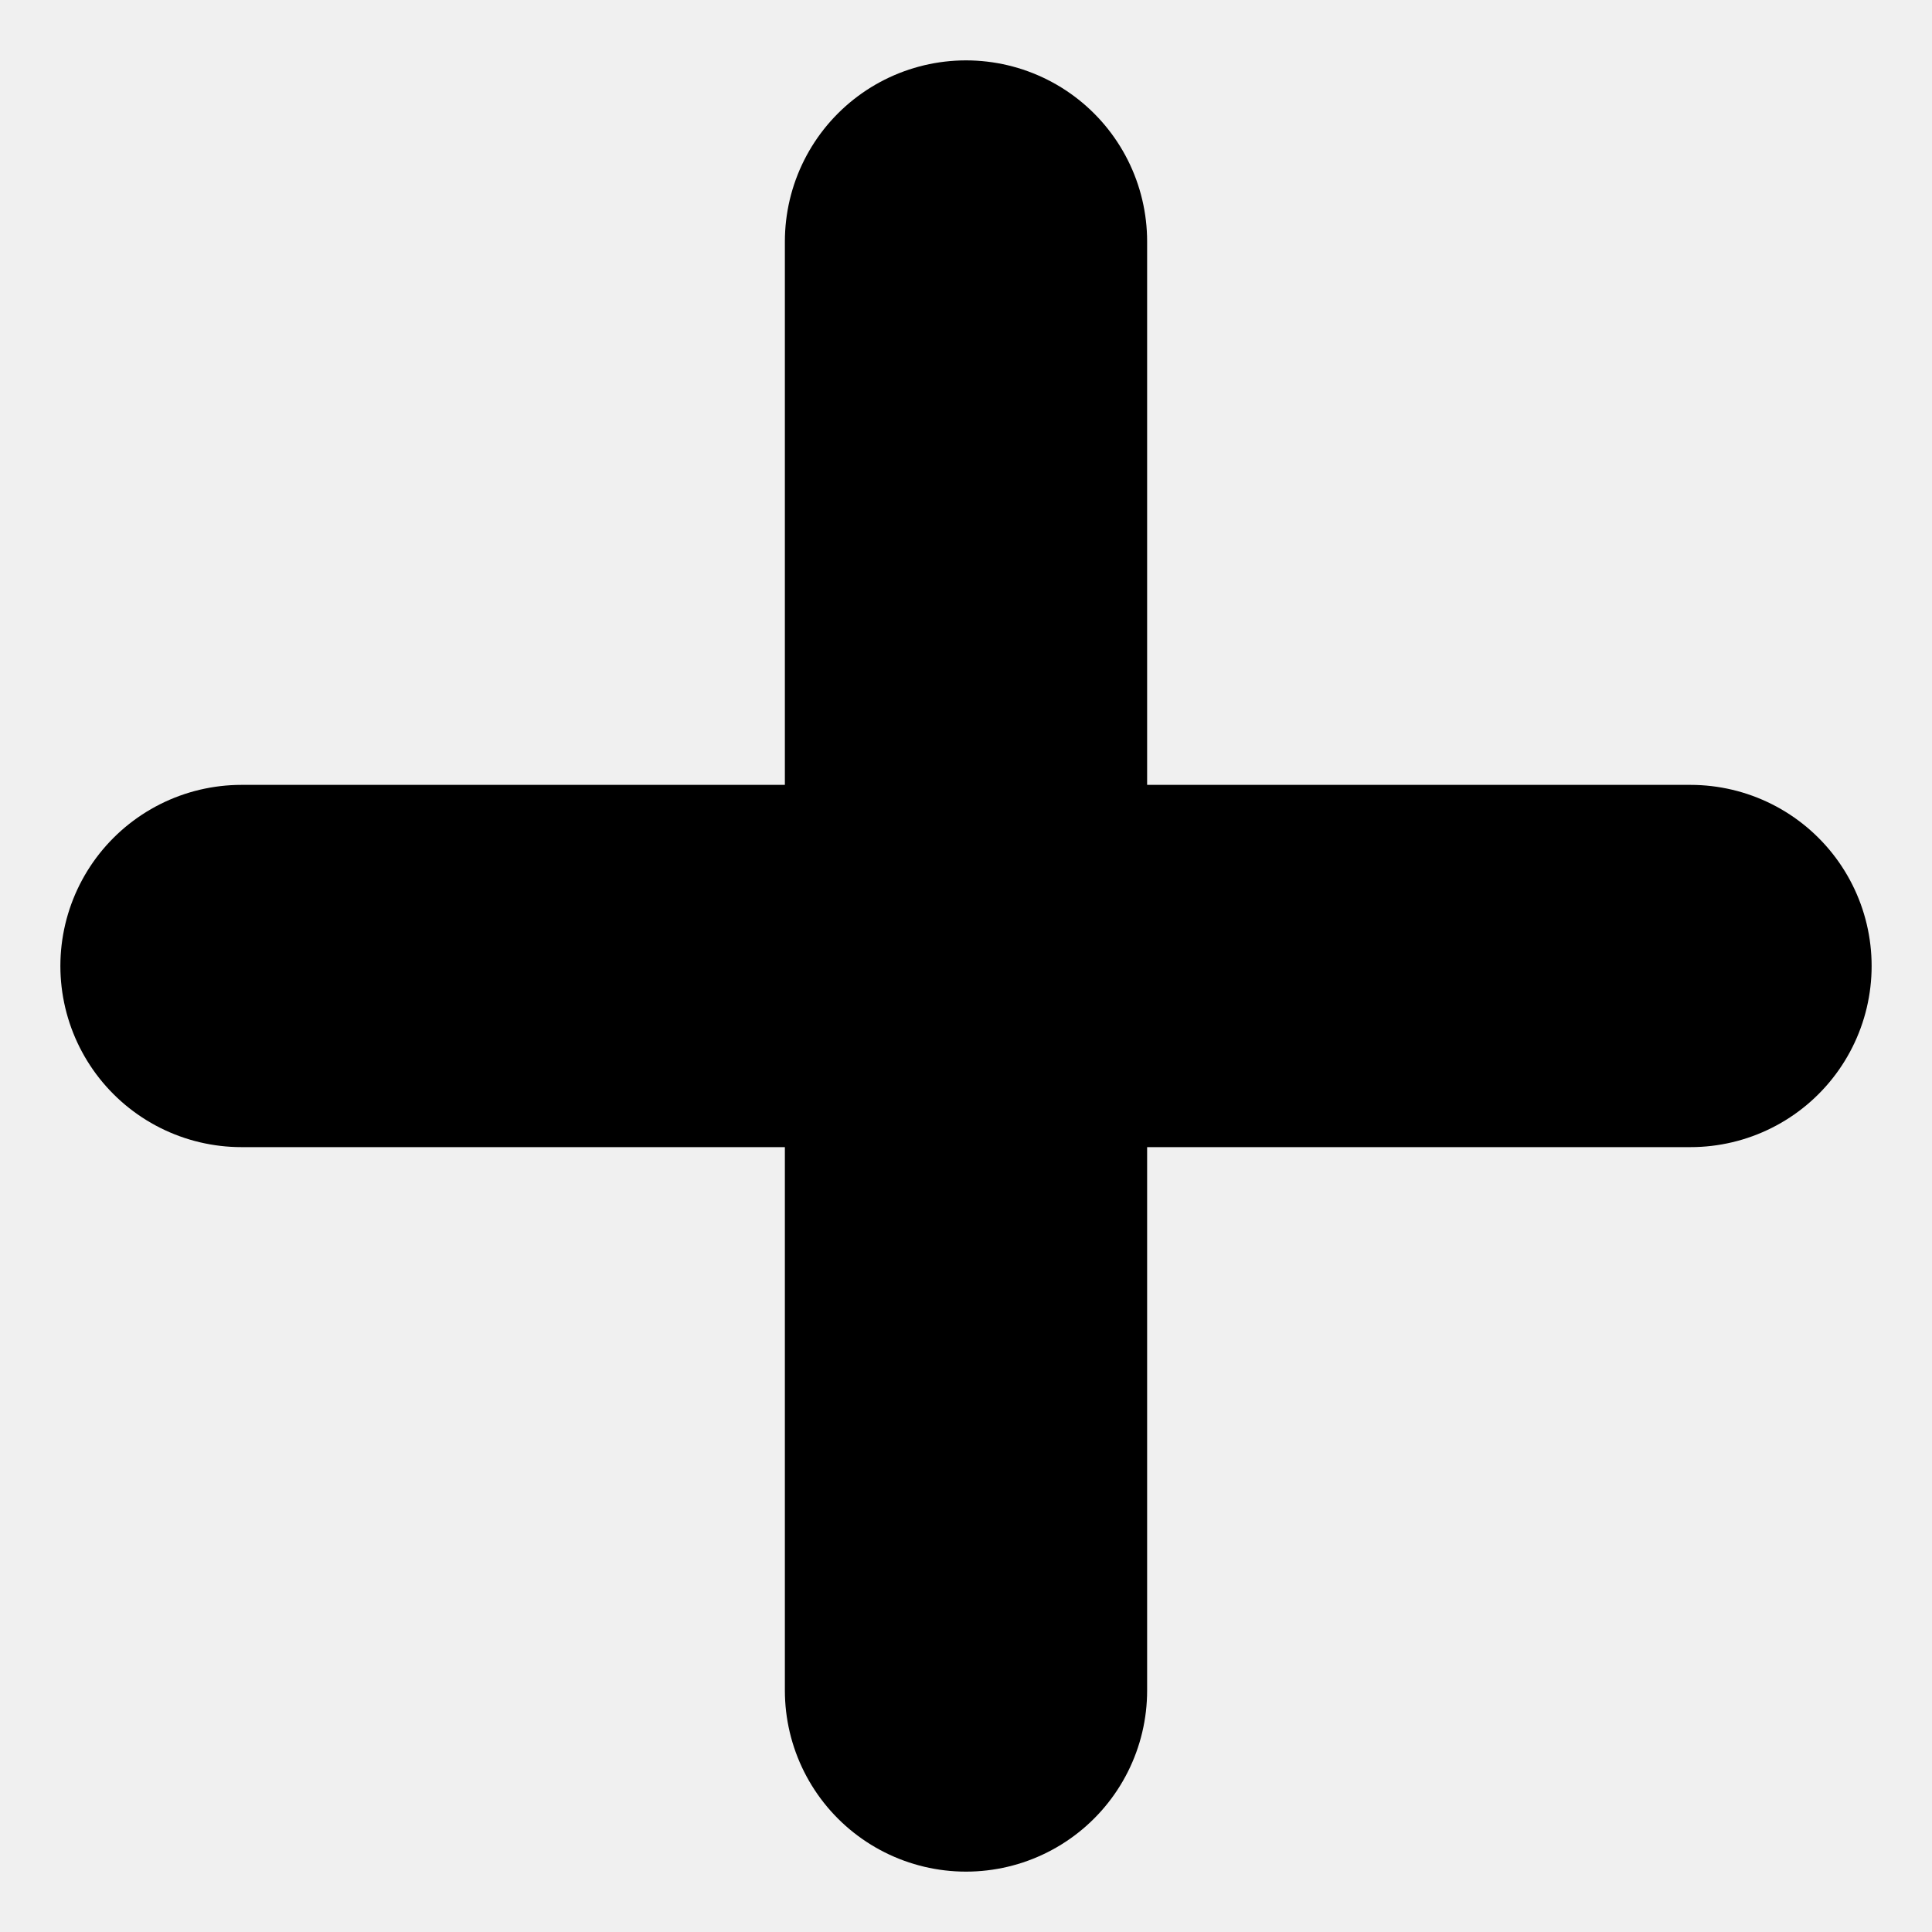
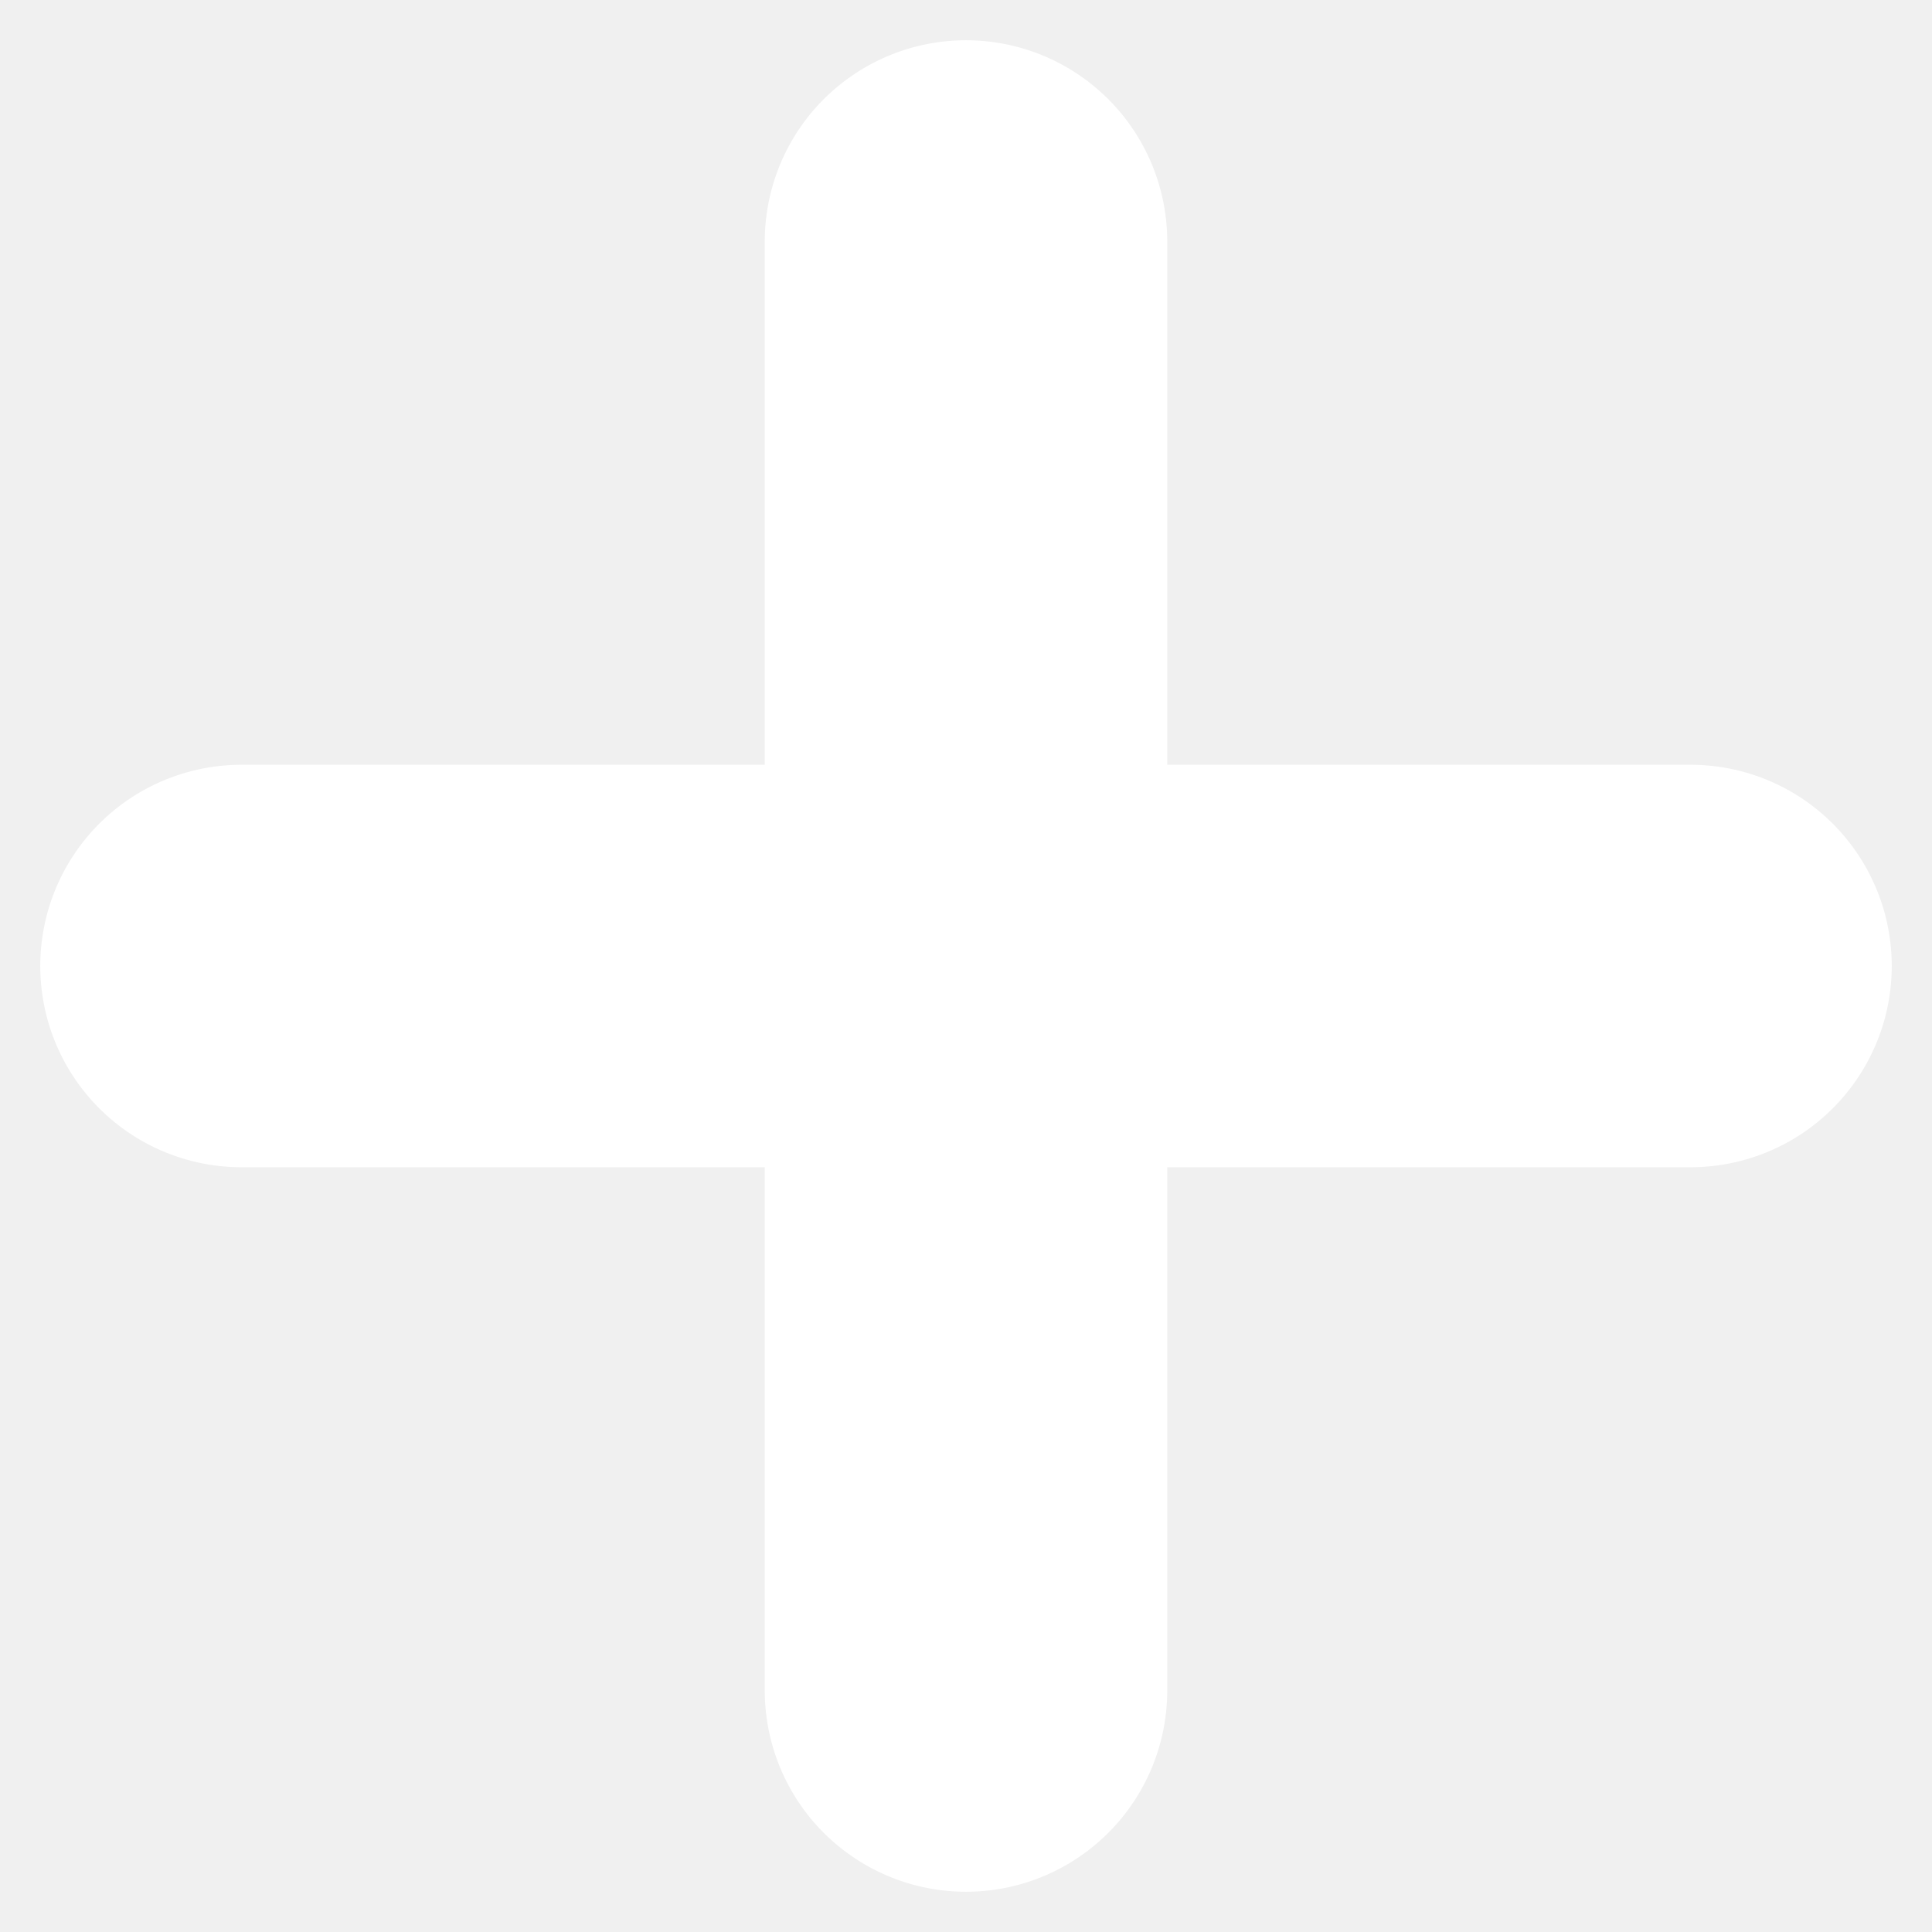
- <svg xmlns="http://www.w3.org/2000/svg" width="16" height="16" viewBox="0 0 16 16" fill="none">
-   <path d="M2 8H14M8 14V2" stroke="black" stroke-width="3" stroke-linecap="round" stroke-linejoin="bevel" />
+ <svg xmlns="http://www.w3.org/2000/svg" width="24" height="24" viewBox="0 0 24 24" fill="none">
+   <path d="M3 12H21M12 21V3" stroke="white" stroke-width="5" stroke-linecap="round" stroke-linejoin="bevel" />
</svg>
